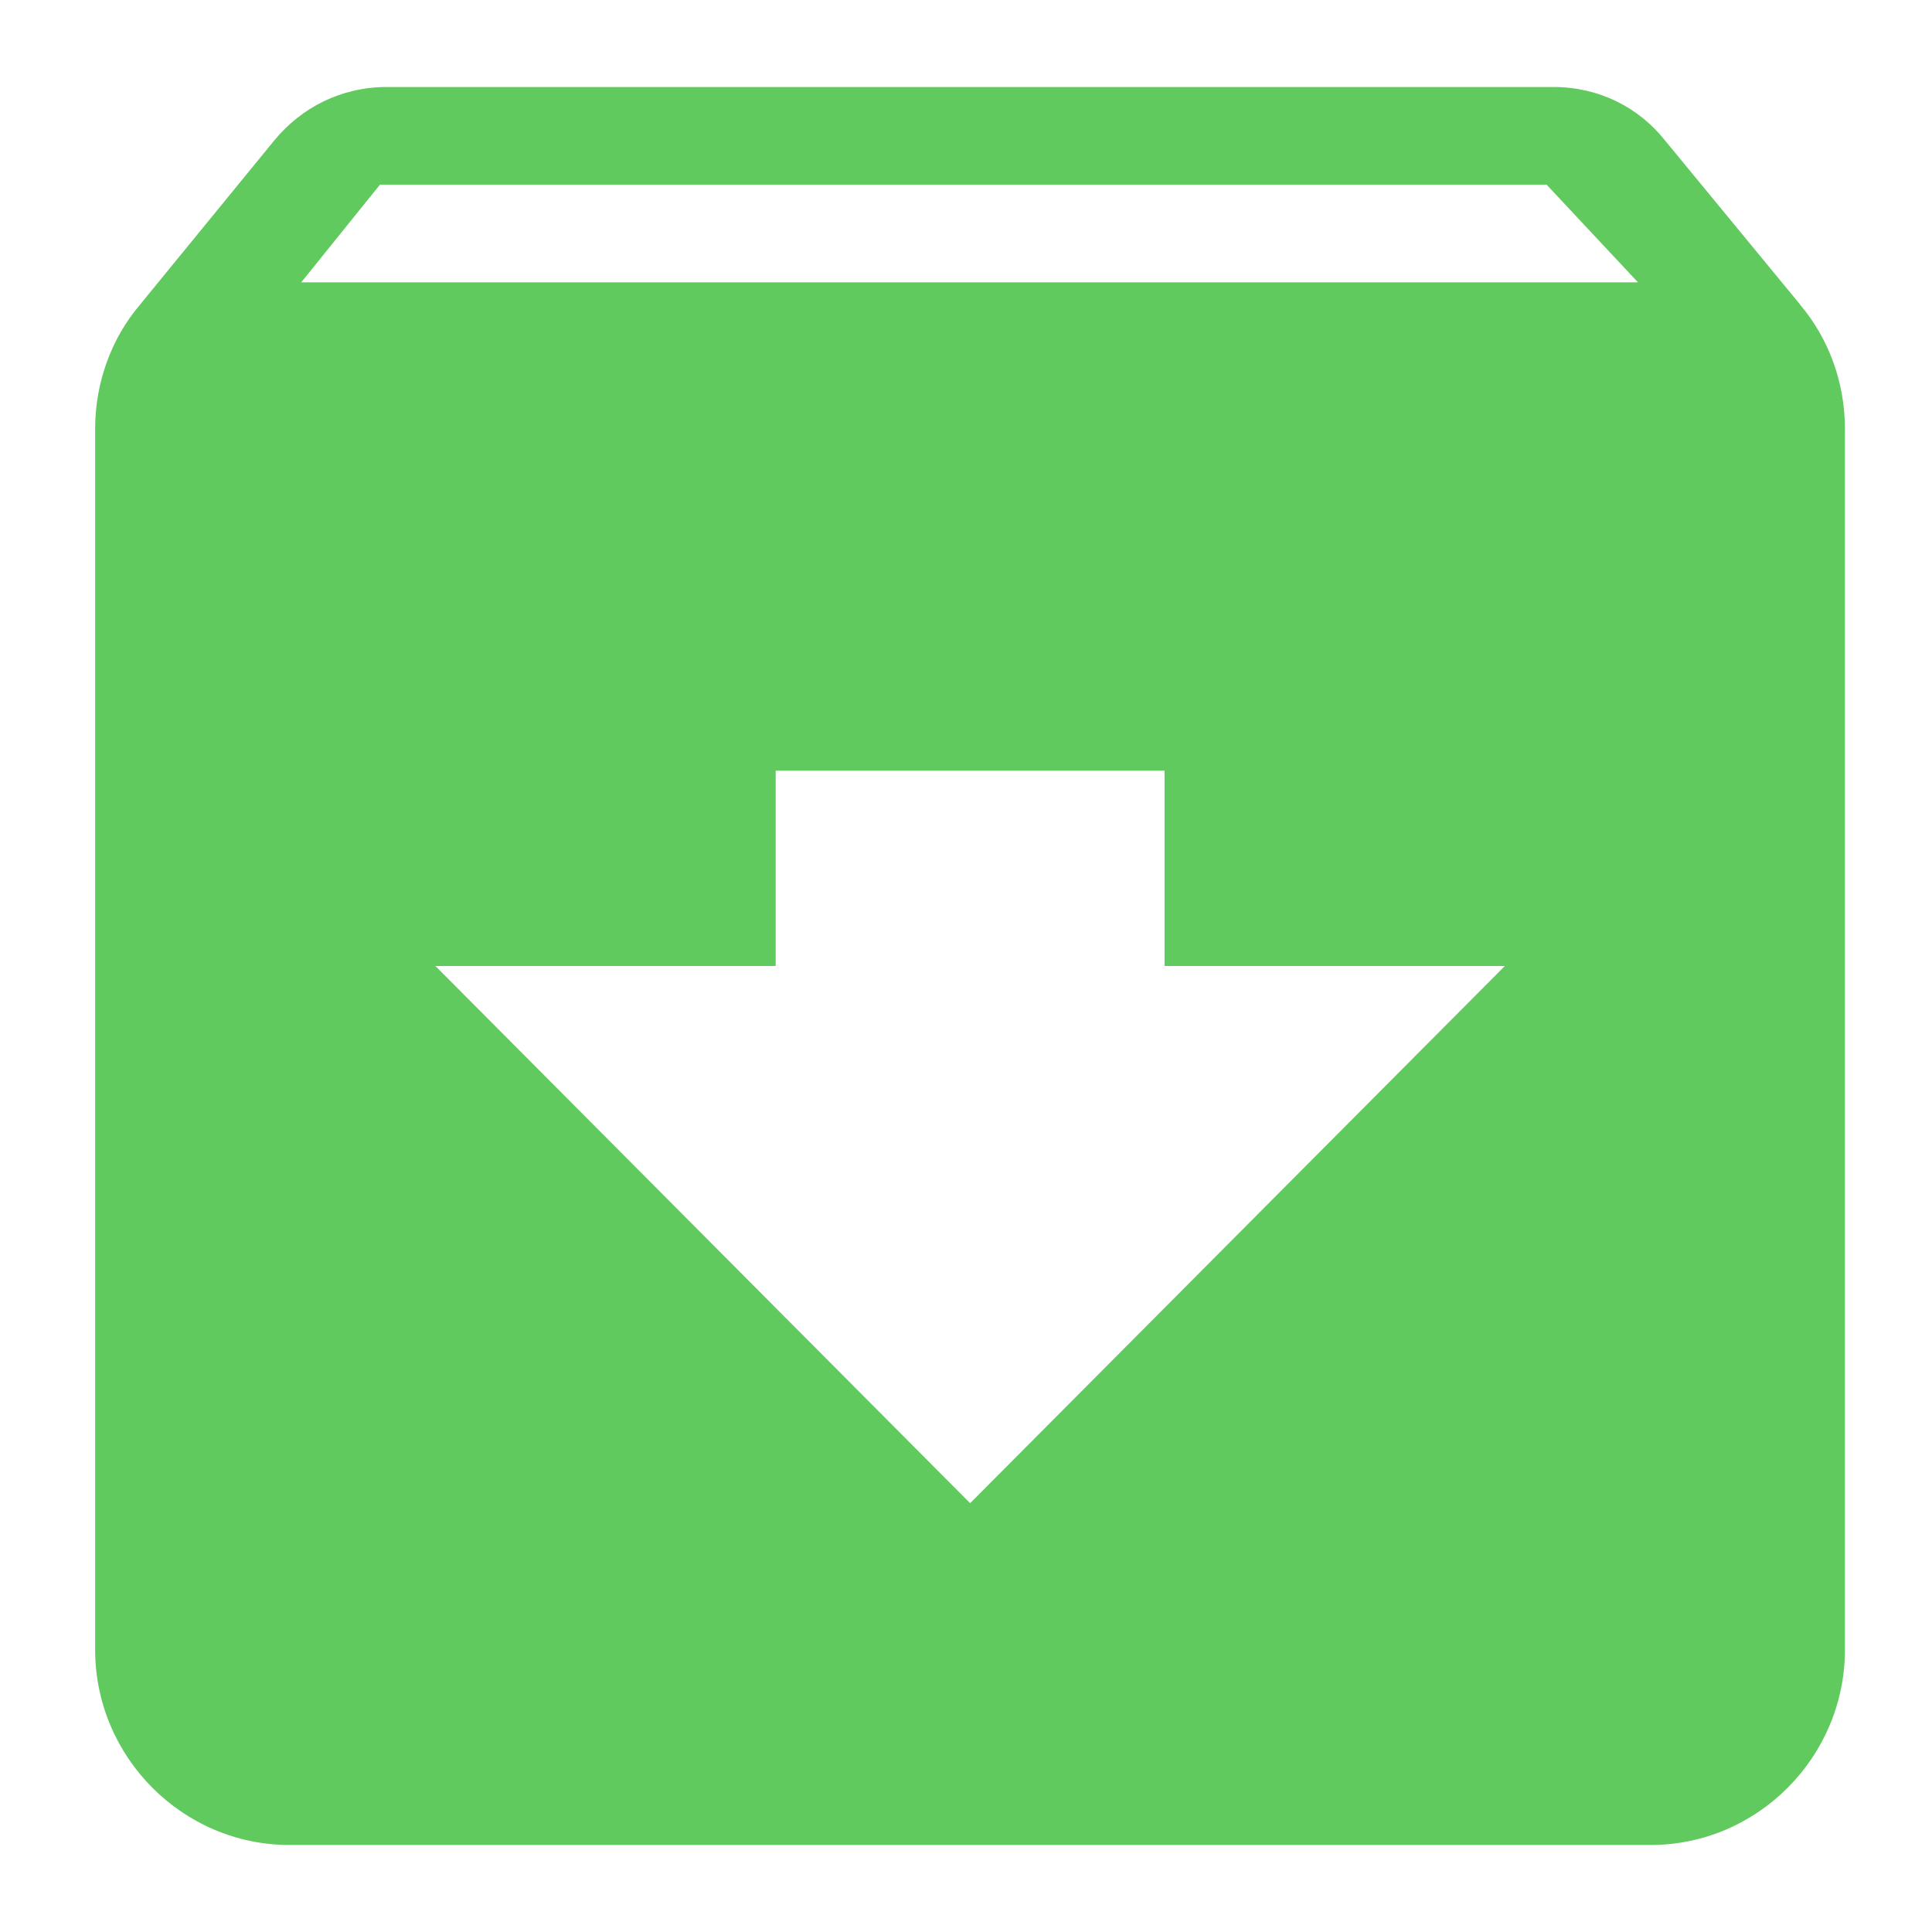
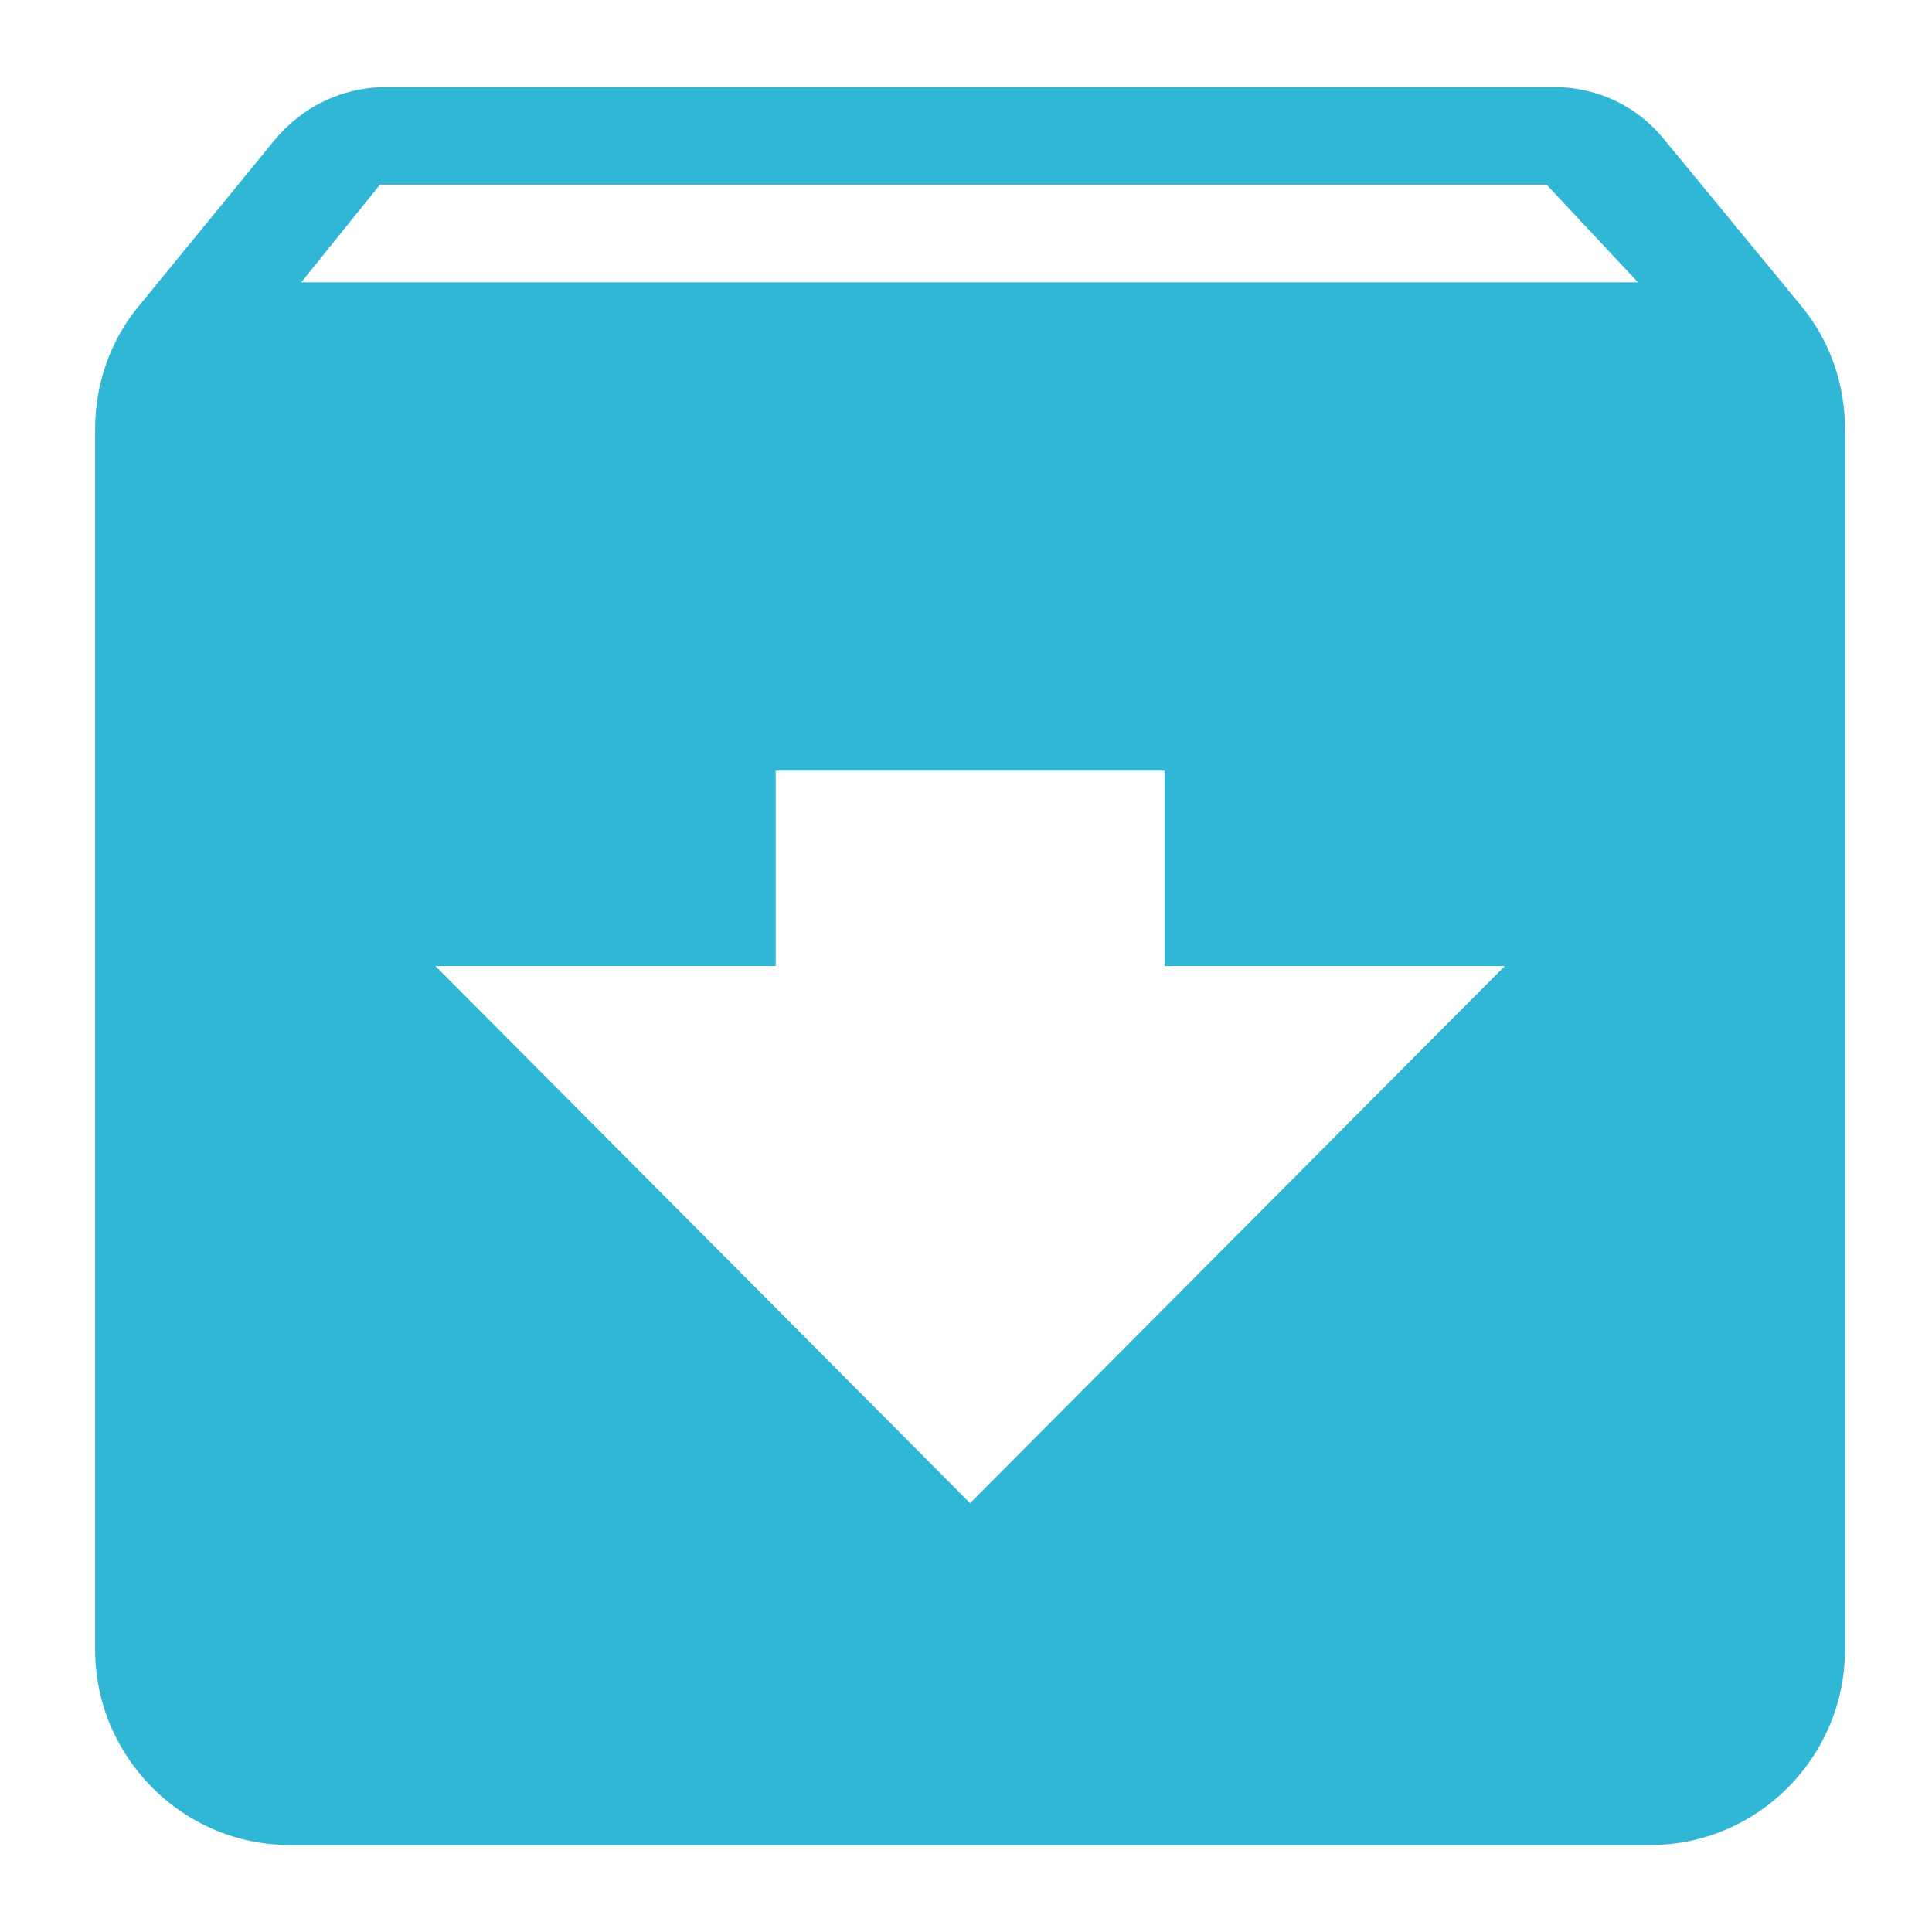
- <svg xmlns="http://www.w3.org/2000/svg" enable-background="new 0 0 64 64" height="64px" id="Layer_1" version="1.1" viewBox="0 0 64 64" width="64px" xml:space="preserve">
+ <svg xmlns="http://www.w3.org/2000/svg" enable-background="new 0 0 64 64" height="68.267" id="Layer_1" version="1.1" viewBox="0 0 64 64" width="68.267" xml:space="preserve">
  <defs id="defs31" />
  <g style="fill:#000000" id="g4167" transform="matrix(2,0,0,2,7.457627,9.355932)">
-     <path style="fill:#61ca5e;fill-opacity:1" id="path4" d="M 26.09,0.37 23.852,-2.348 C 23.417,-2.898 22.757,-3.237 22,-3.237 l -19.322,0 c -0.757,0 -1.417,0.34 -1.868,0.89 l -2.222,2.718 c -0.467,0.55 -0.741,1.278 -0.741,2.054 l 0,20.221 c 0,1.779 1.449,3.235 3.22,3.235 l 22.542,0 c 1.771,0 3.22,-1.456 3.22,-3.235 l 0,-20.221 c 0,-0.776 -0.274,-1.504 -0.741,-2.054 z M 12.339,20.219 3.483,11.322 l 5.636,0 0,-3.235 6.441,0 0,3.235 5.636,0 -8.856,8.897 z M 1.261,-0.002 2.565,-1.62 l 19.322,0 1.514,1.618 -22.14,0 z" />
-     <path id="path6" d="M 0,0 24,0 24,24 0,24 Z" style="fill:none" />
+     <path style="fill:#31b7d6;fill-opacity:1" id="path4" d="M 26.09,0.37 23.852,-2.348 C 23.417,-2.898 22.757,-3.237 22,-3.237 H 2.678 c -0.757,0 -1.417,0.34 -1.868,0.89 L -1.412,0.37 C -1.879,0.92 -2.153,1.648 -2.153,2.425 V 22.646 c 0,1.779 1.449,3.235 3.22,3.235 H 23.61 c 1.771,0 3.22,-1.456 3.22,-3.235 V 2.425 c 0,-0.776 -0.274,-1.504 -0.741,-2.054 z M 12.339,20.219 3.483,11.322 H 9.119 V 8.087 h 6.441 v 3.235 h 5.636 z M 1.261,-0.002 2.565,-1.62 H 21.887 l 1.514,1.618 z" />
+     <path id="path6" d="M 0,0 H 24 V 24 H 0 Z" style="fill:none" />
  </g>
</svg>
